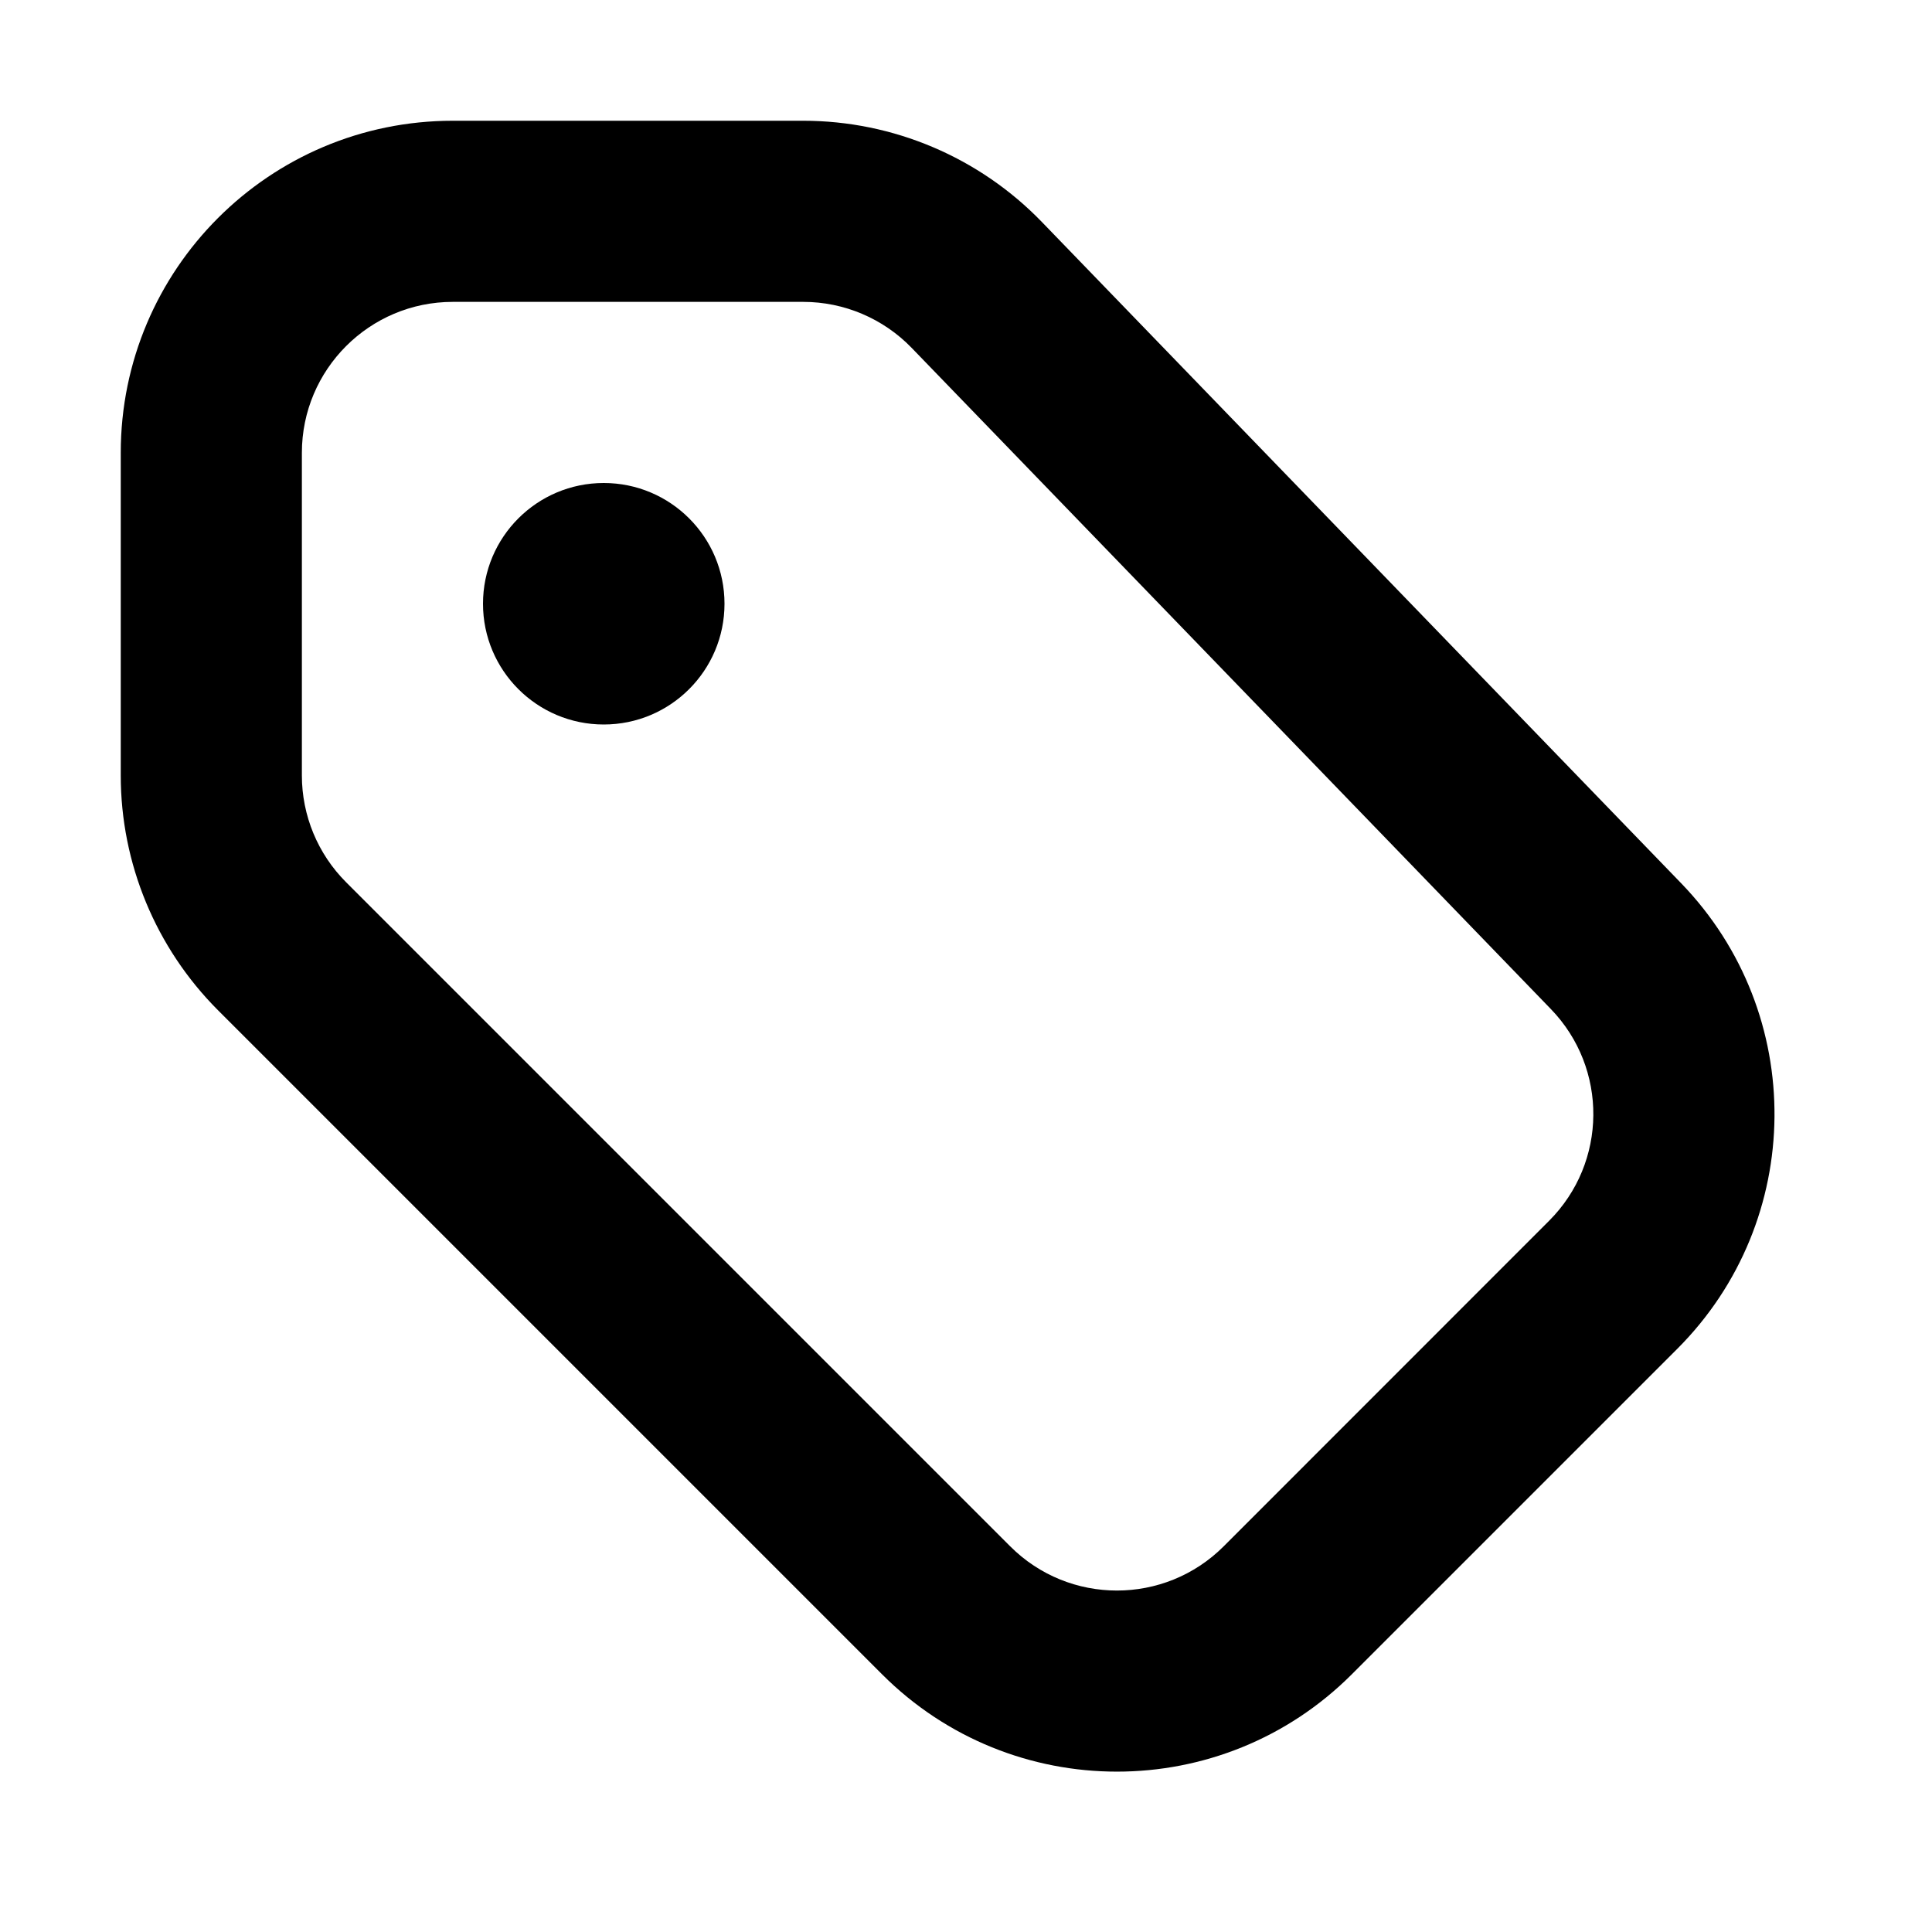
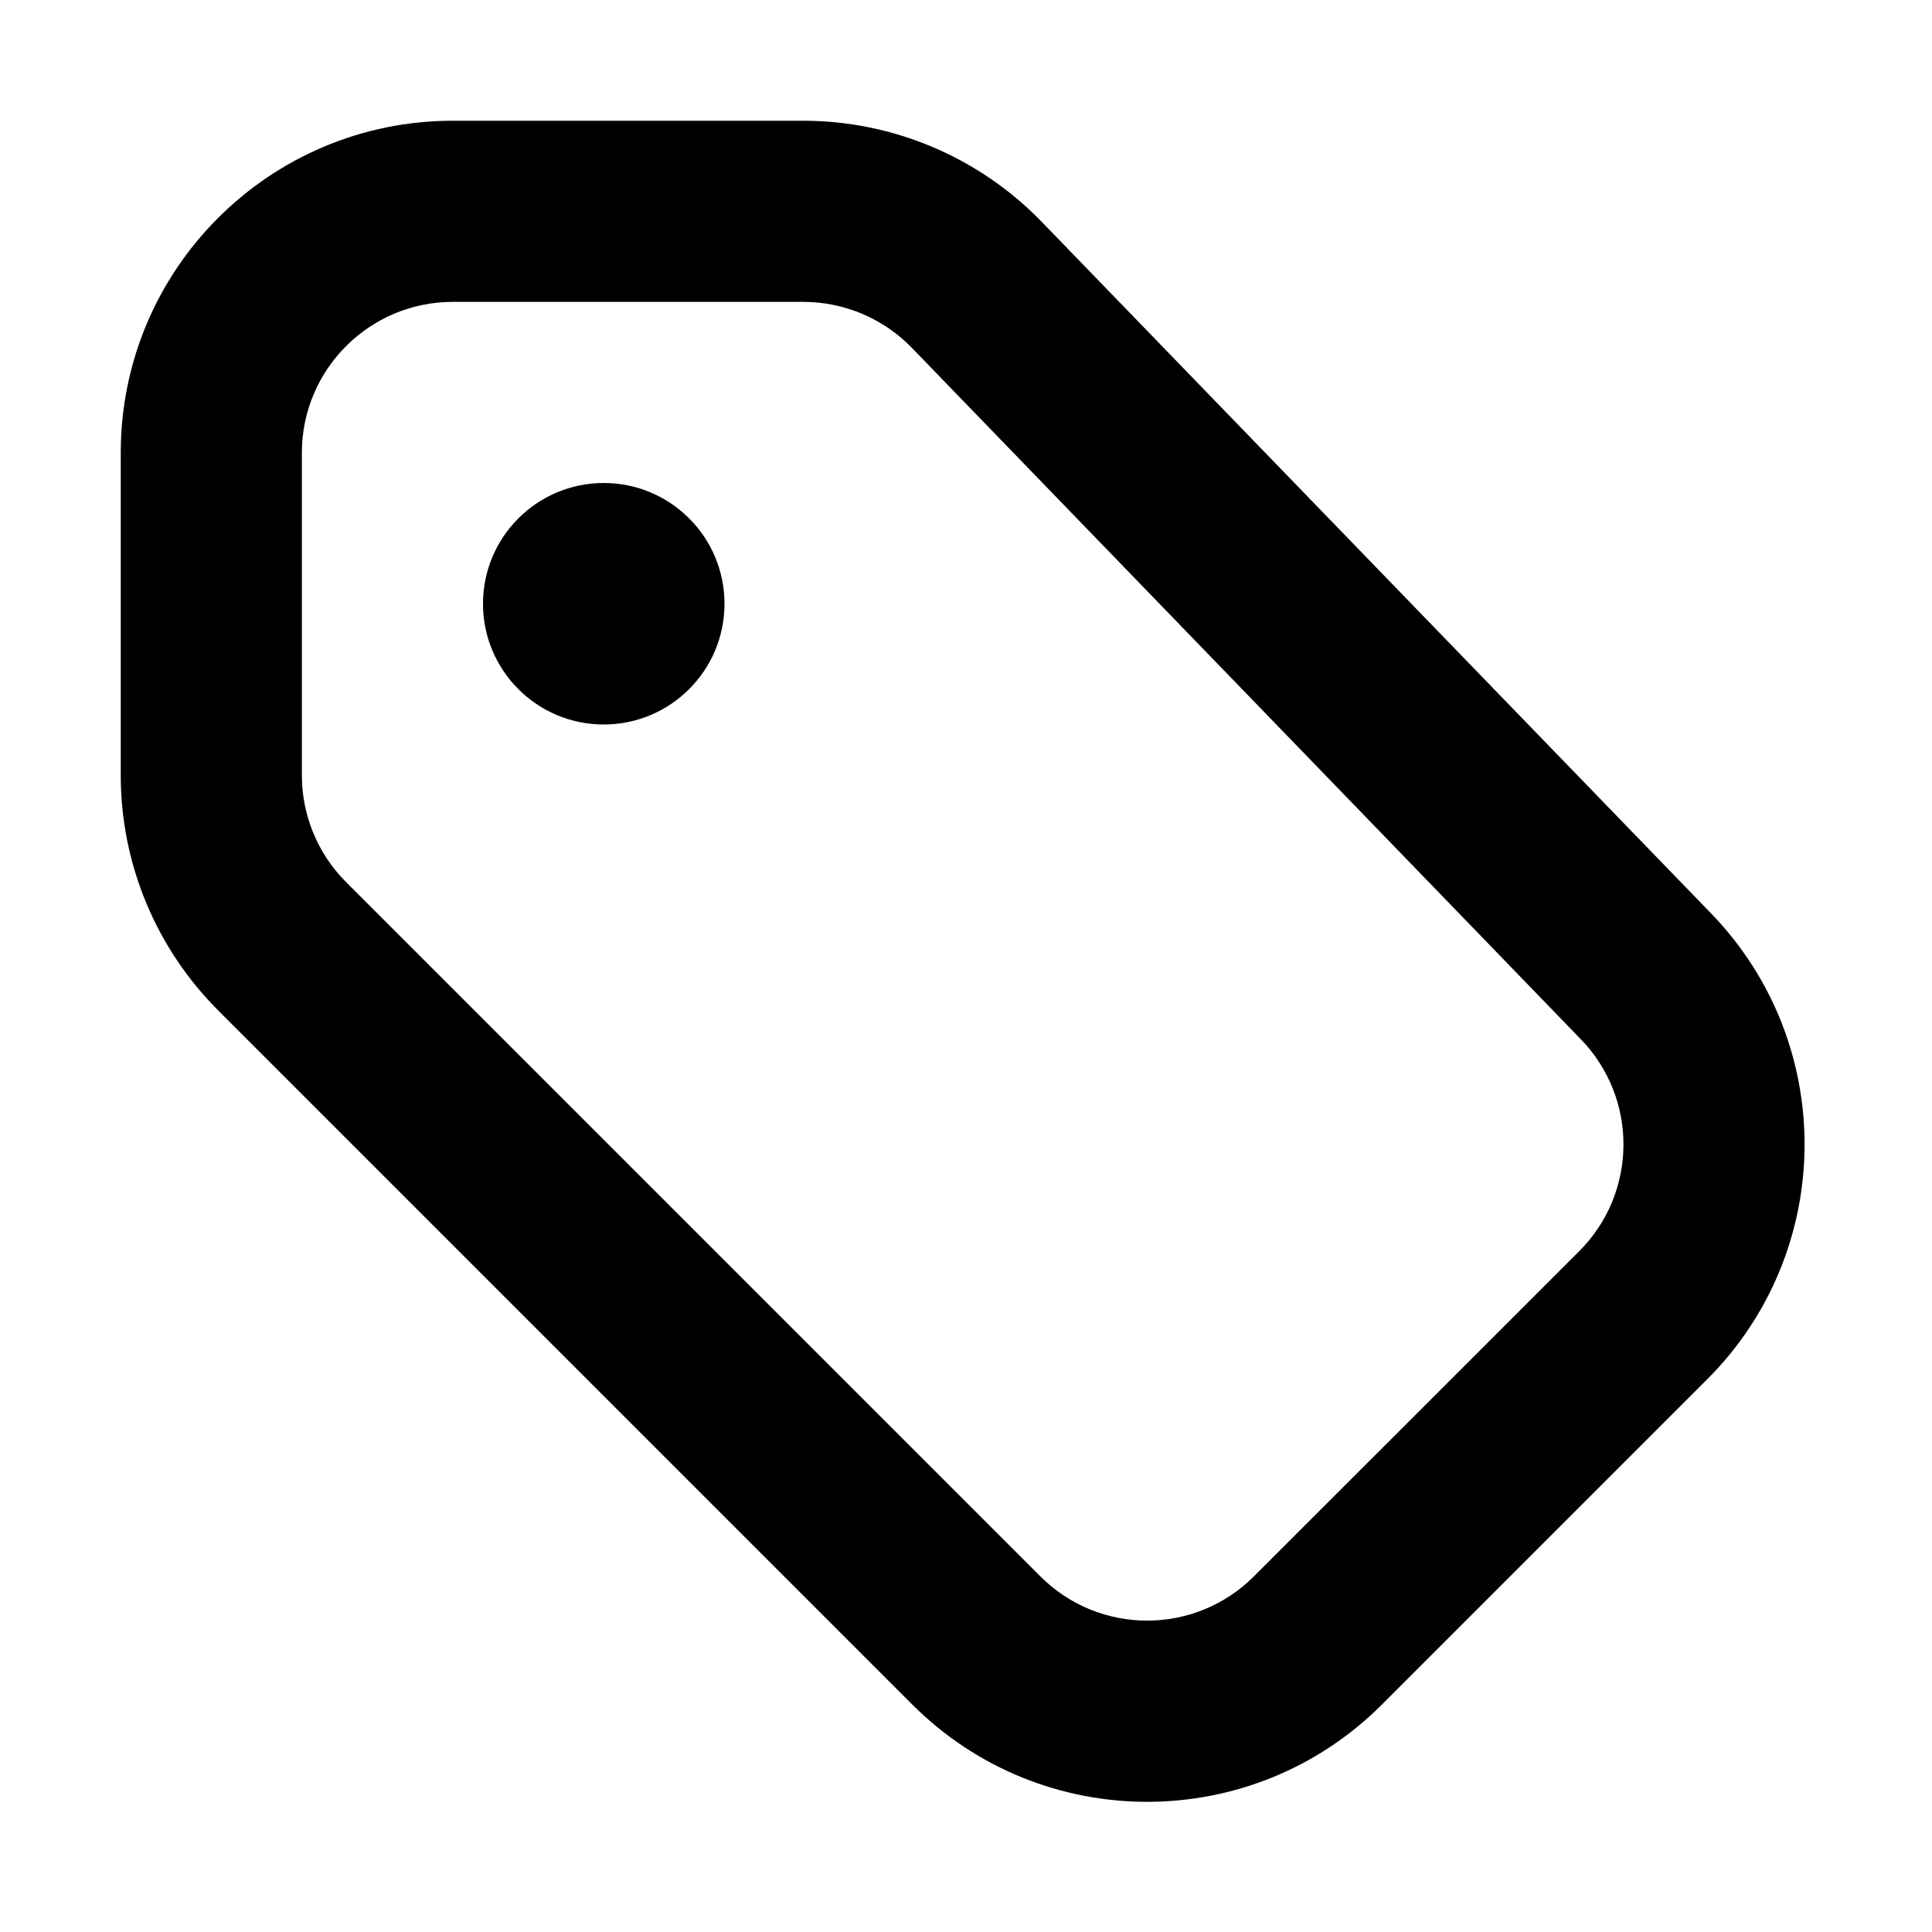
<svg xmlns="http://www.w3.org/2000/svg" fill="currentColor" class="vi" viewBox="0 0 16 16">
  <path d="M5 6a1 1 0 1 0 0-2 1 1 0 0 0 0 2Z" />
-   <path d="M3.75 1A2.75 2.75 0 0 0 1 3.75v2.672c0 .729.29 1.428.805 1.944l5.5 5.5a2.75 2.75 0 0 0 3.89 0l2.695-2.695a2.75 2.75 0 0 0 .033-3.856L8.629 1.839A2.75 2.75 0 0 0 6.652 1H3.75ZM2.5 3.75c0-.69.56-1.25 1.25-1.25h2.902c.339 0 .663.138.898.381l5.294 5.476a1.25 1.25 0 0 1-.015 1.753l-2.695 2.696a1.25 1.25 0 0 1-1.768 0l-5.5-5.5a1.25 1.25 0 0 1-.366-.884V3.75Z" />
+   <path d="M3.75 1A2.75 2.75 0 0 0 1 3.75v2.672c0 .729.29 1.428.805 1.944l5.75 5.75a2.75 2.75 0 0 0 3.89 0l2.694-2.694a2.75 2.75 0 0 0 .032-3.857L8.628 1.838A2.75 2.75 0 0 0 6.652 1H3.75ZM2.5 3.75c0-.69.56-1.25 1.25-1.25h2.902c.339 0 .663.137.899.38l5.542 5.728a1.25 1.25 0 0 1-.014 1.753l-2.695 2.694a1.25 1.25 0 0 1-1.768 0l-5.75-5.75a1.25 1.25 0 0 1-.366-.883V3.75Z" />
</svg>
